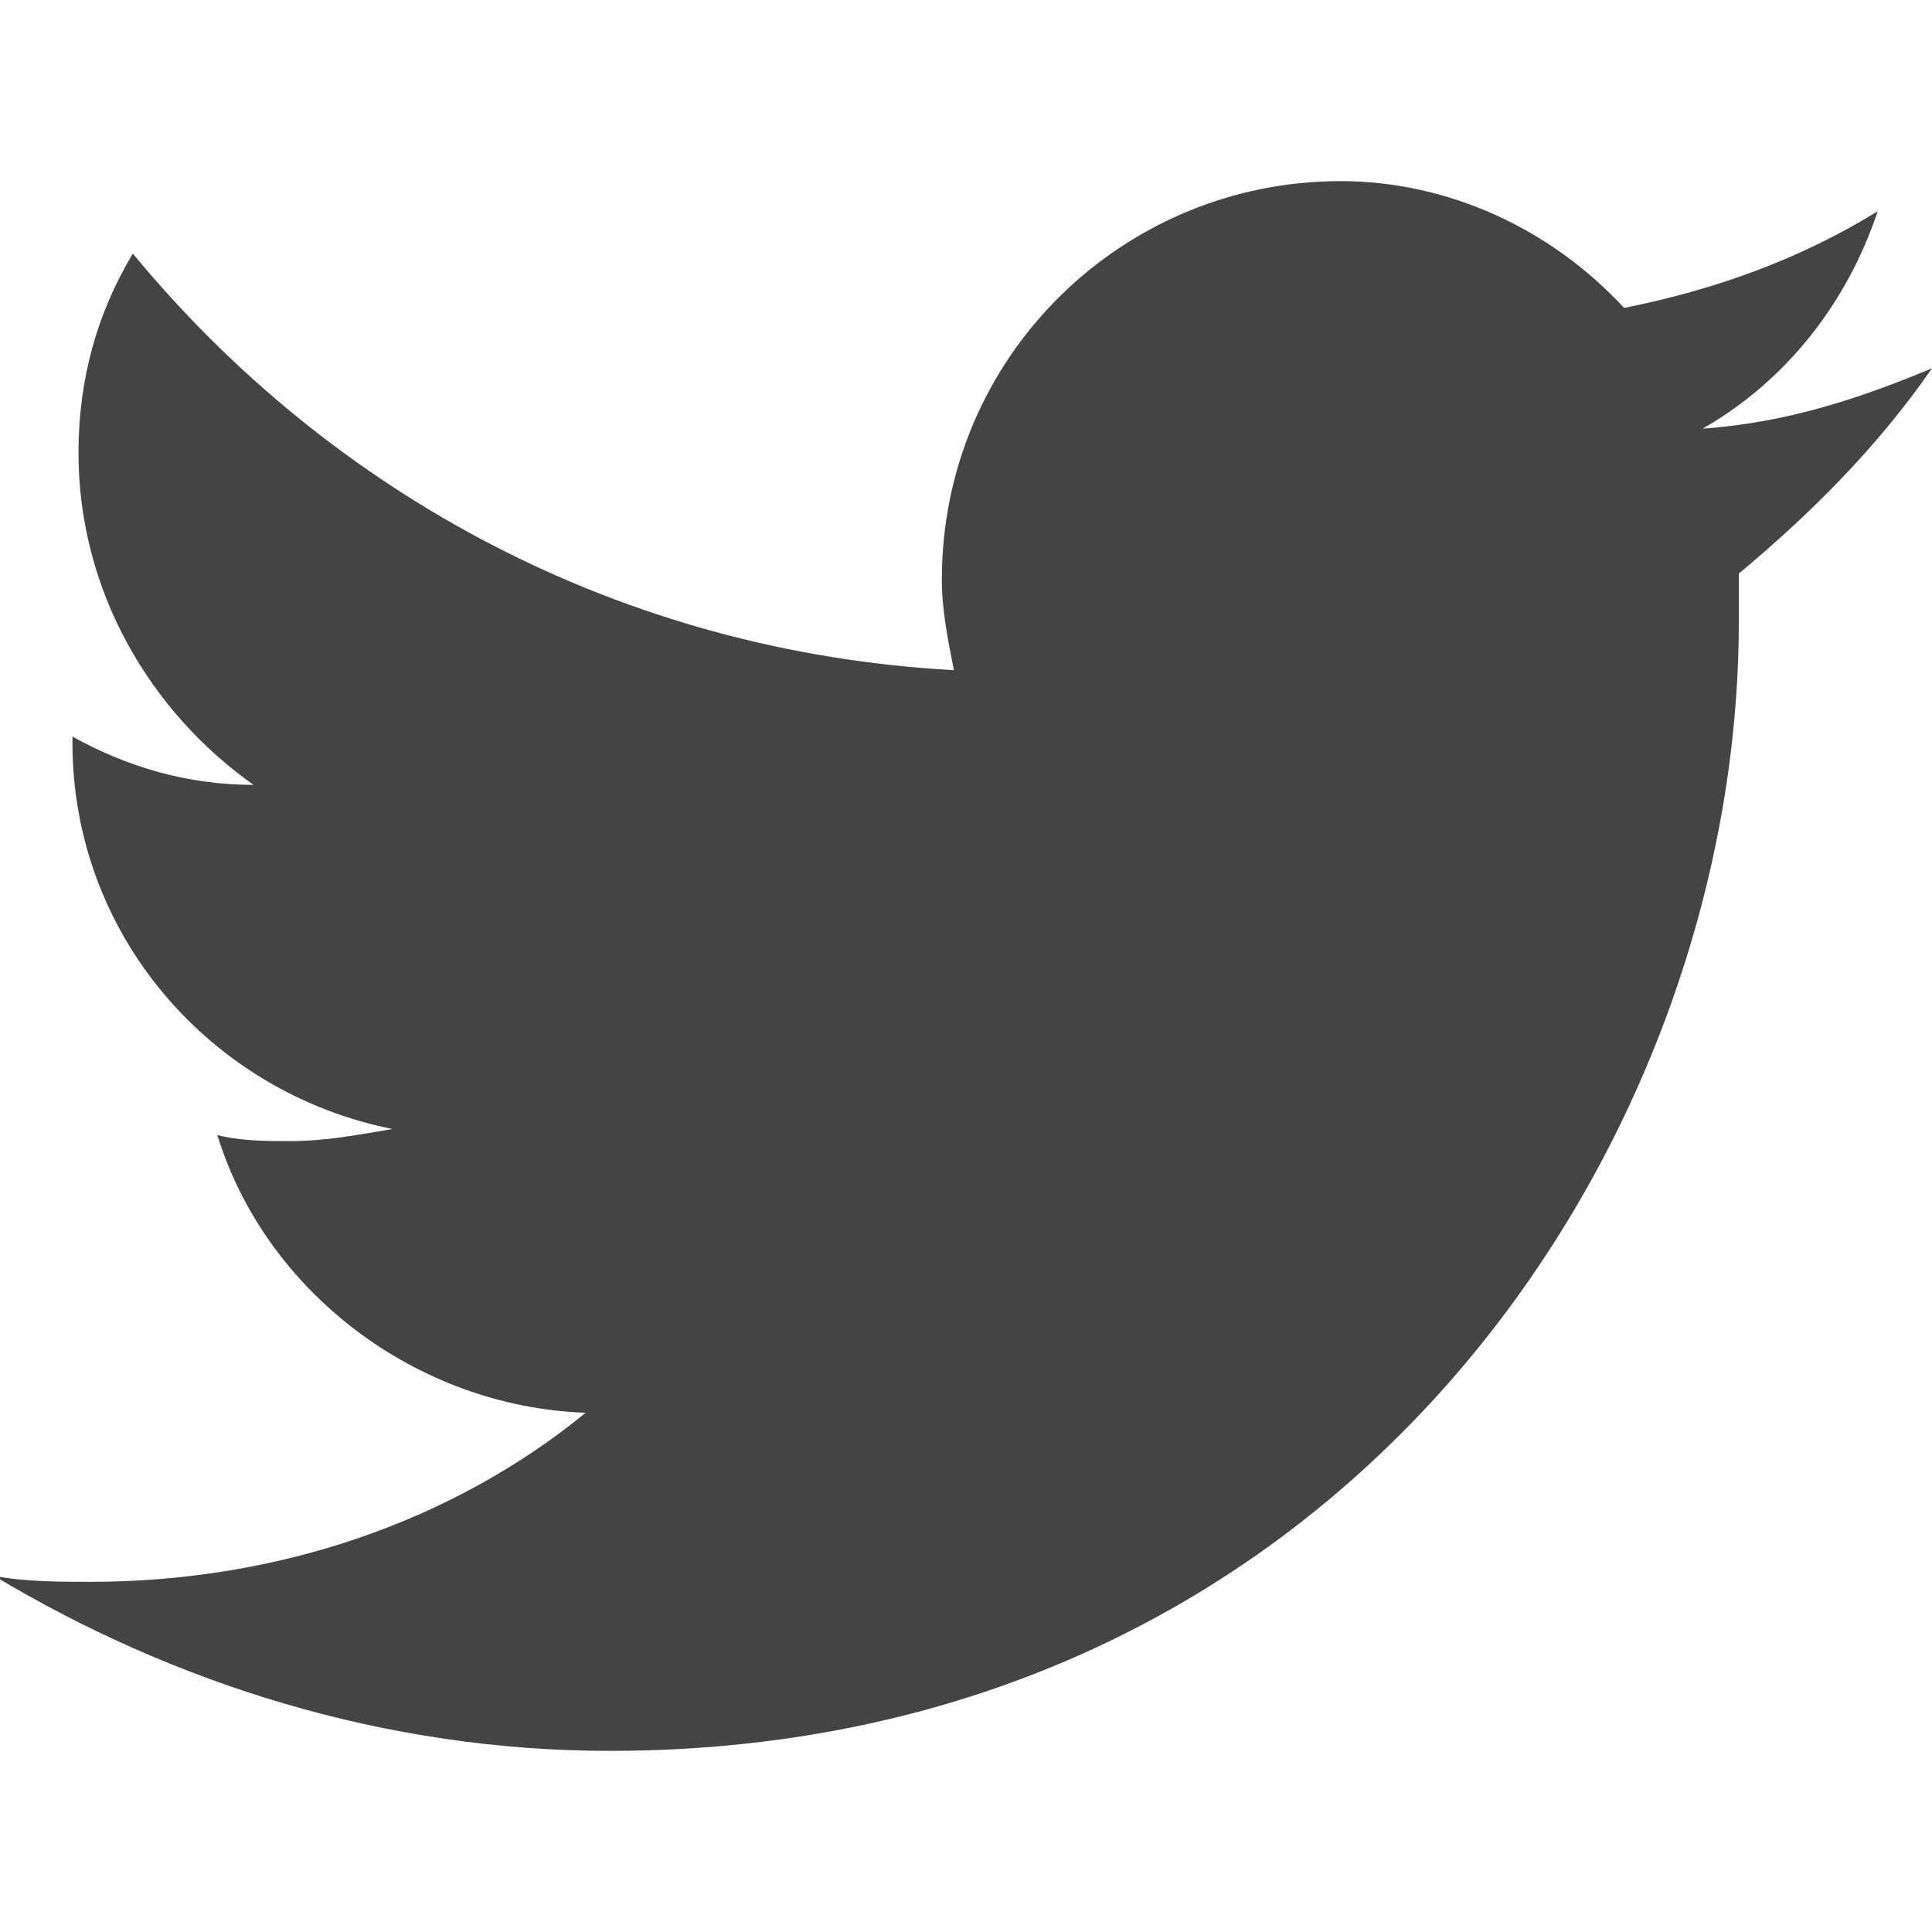
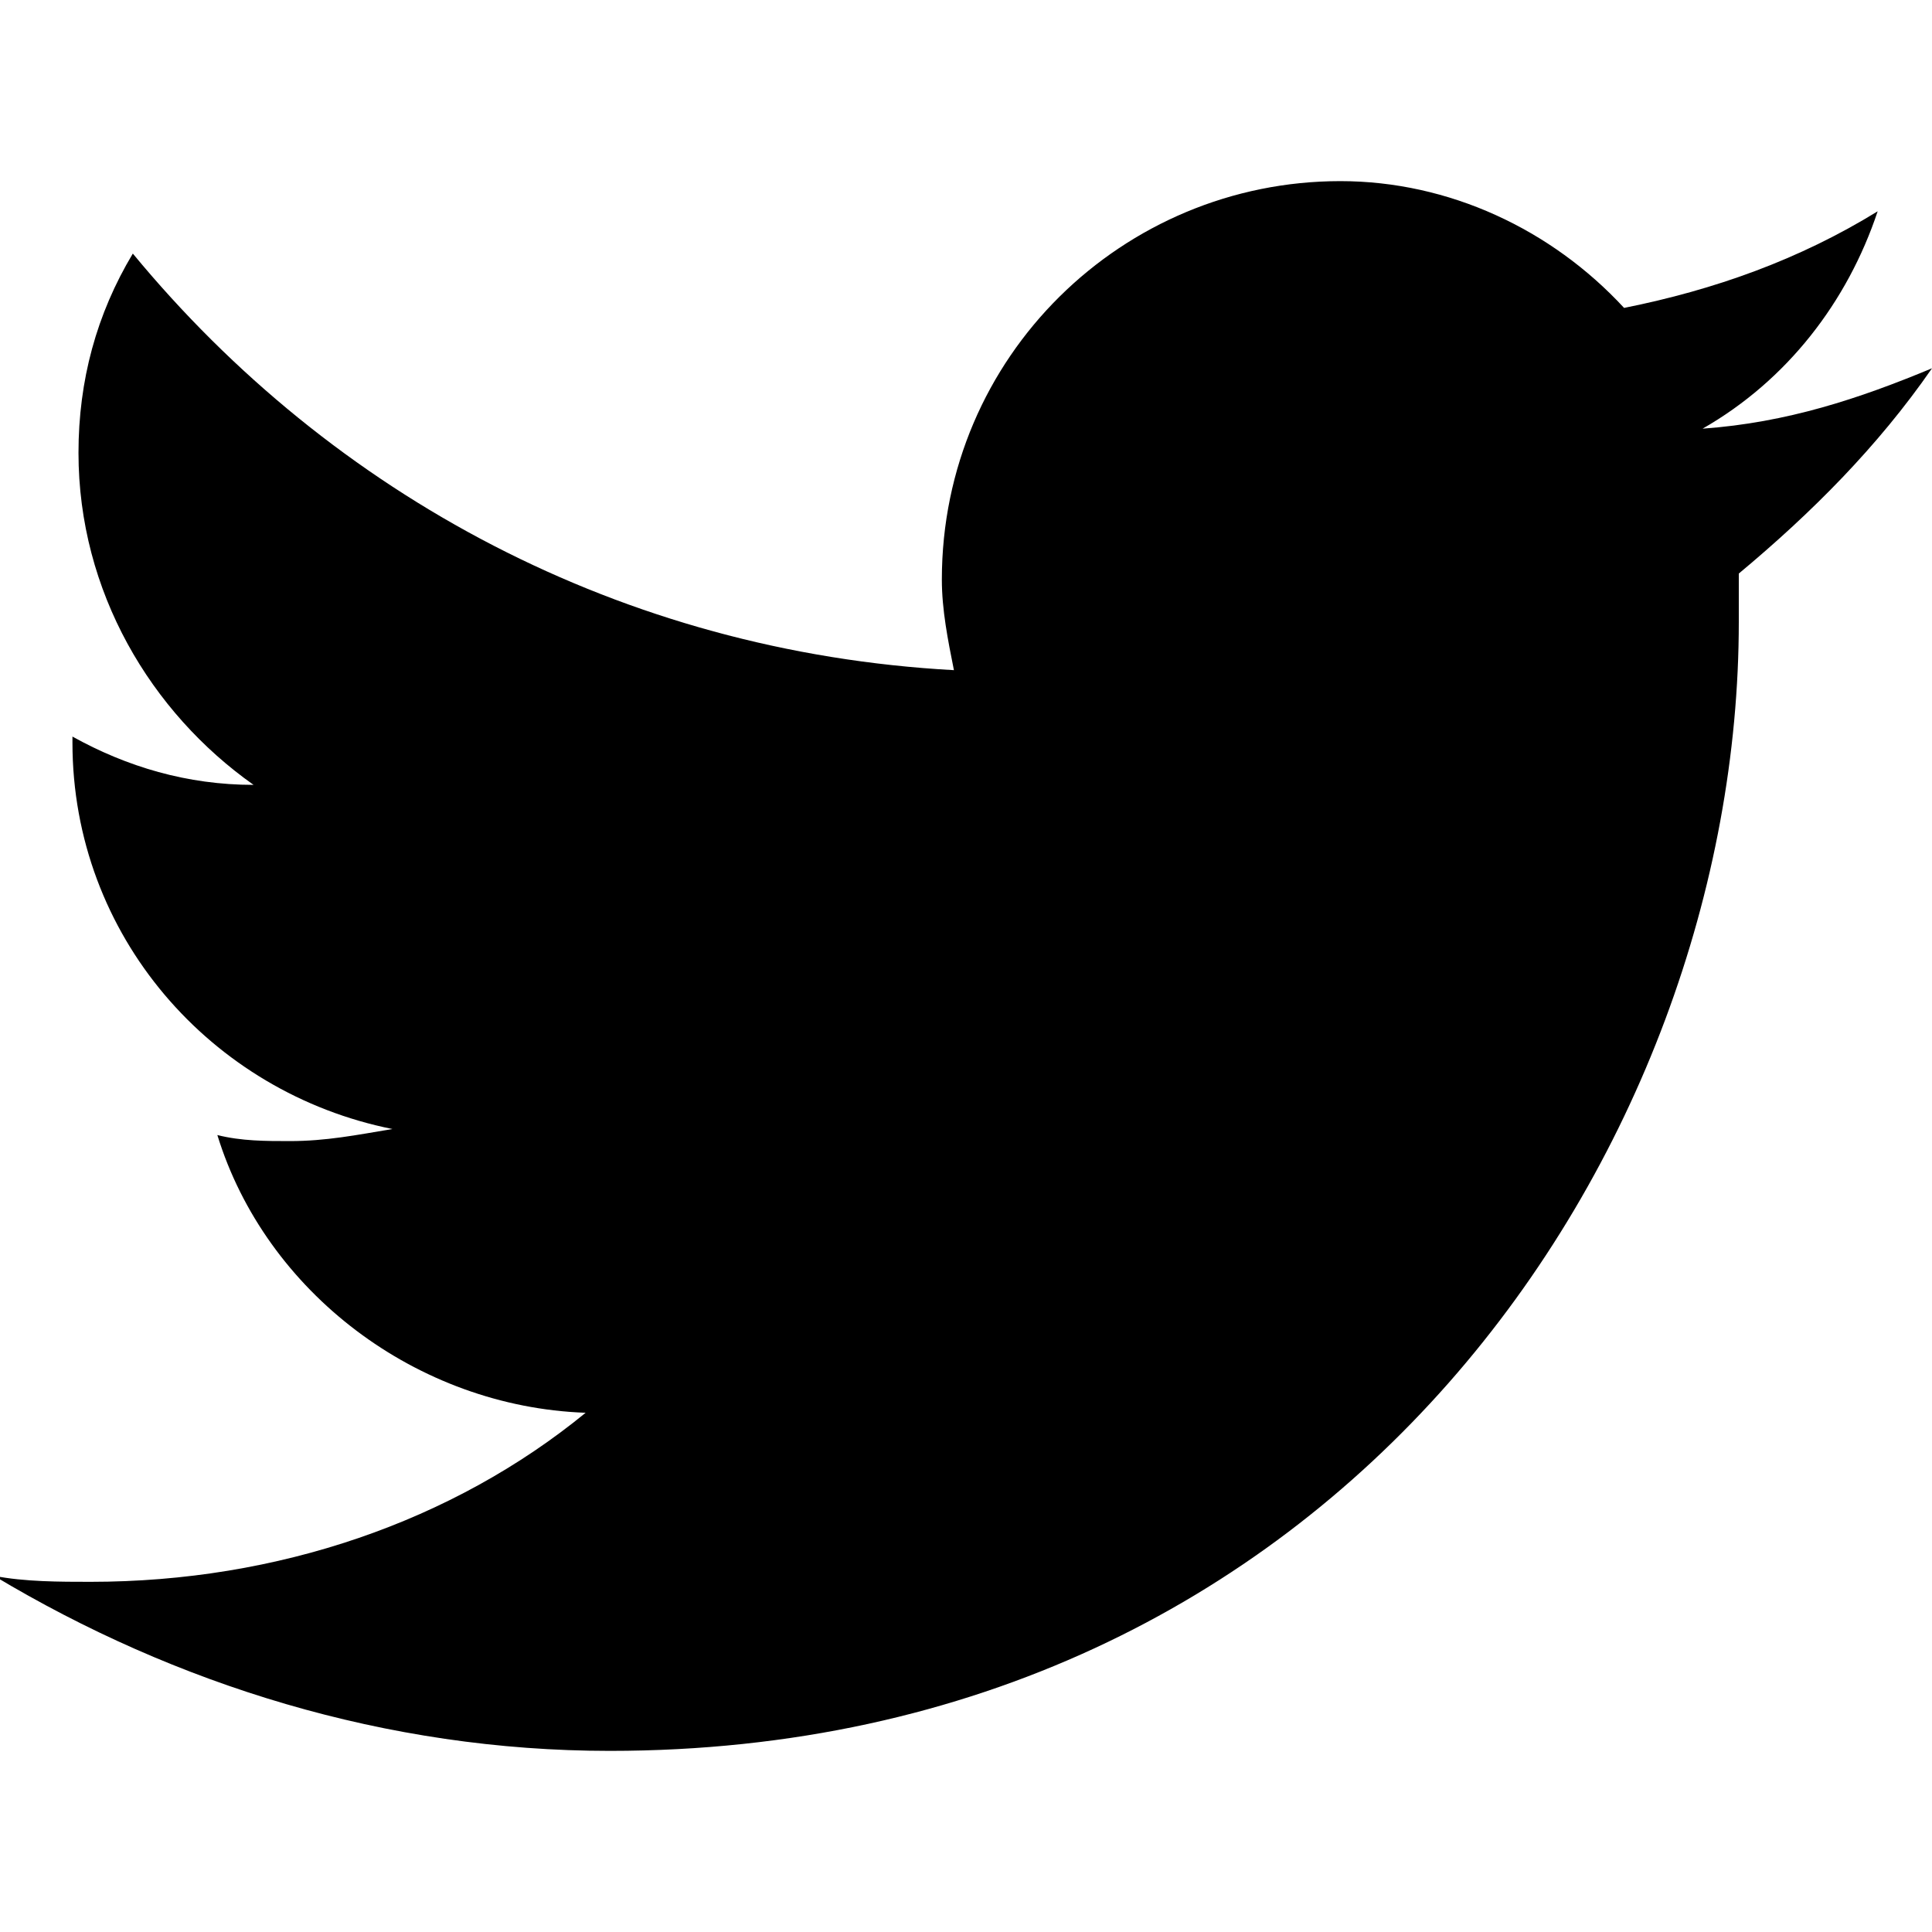
<svg xmlns="http://www.w3.org/2000/svg" viewBox="0 0 32 32">
-   <path fill="#444" d="M32 6.1c-1.2.5-2.4.9-3.8 1 1.4-.8 2.4-2.1 2.9-3.6-1.3.8-2.7 1.3-4.2 1.6C25.7 3.8 24 3 22.2 3c-3.6 0-6.6 2.9-6.6 6.6 0 .5.1 1 .2 1.5-5.5-.3-10.3-2.9-13.6-6.9-.6 1-.9 2.1-.9 3.3 0 2.3 1.2 4.3 2.9 5.5-1.1 0-2.1-.3-3-.8v.1c0 3.2 2.3 5.8 5.3 6.4-.6.1-1.1.2-1.7.2-.4 0-.8 0-1.2-.1.8 2.6 3.3 4.5 6.1 4.6-2.2 1.8-5.1 2.8-8.2 2.8-.5 0-1.1 0-1.6-.1 3 1.8 6.5 2.9 10.2 2.9 12.1 0 18.7-10 18.7-18.7v-.8c1.2-1 2.3-2.1 3.2-3.4z" />
+   <path d="M32 6.1c-1.2.5-2.4.9-3.8 1 1.4-.8 2.4-2.1 2.9-3.6-1.3.8-2.7 1.3-4.2 1.6C25.7 3.8 24 3 22.2 3c-3.6 0-6.6 2.9-6.6 6.6 0 .5.1 1 .2 1.5-5.5-.3-10.3-2.9-13.6-6.9-.6 1-.9 2.1-.9 3.3 0 2.3 1.2 4.3 2.9 5.5-1.1 0-2.1-.3-3-.8v.1c0 3.2 2.3 5.8 5.3 6.4-.6.1-1.1.2-1.7.2-.4 0-.8 0-1.2-.1.8 2.6 3.3 4.5 6.1 4.6-2.2 1.8-5.1 2.8-8.2 2.8-.5 0-1.1 0-1.6-.1 3 1.8 6.5 2.9 10.2 2.9 12.1 0 18.7-10 18.7-18.7v-.8c1.2-1 2.3-2.1 3.2-3.4z" />
</svg>
